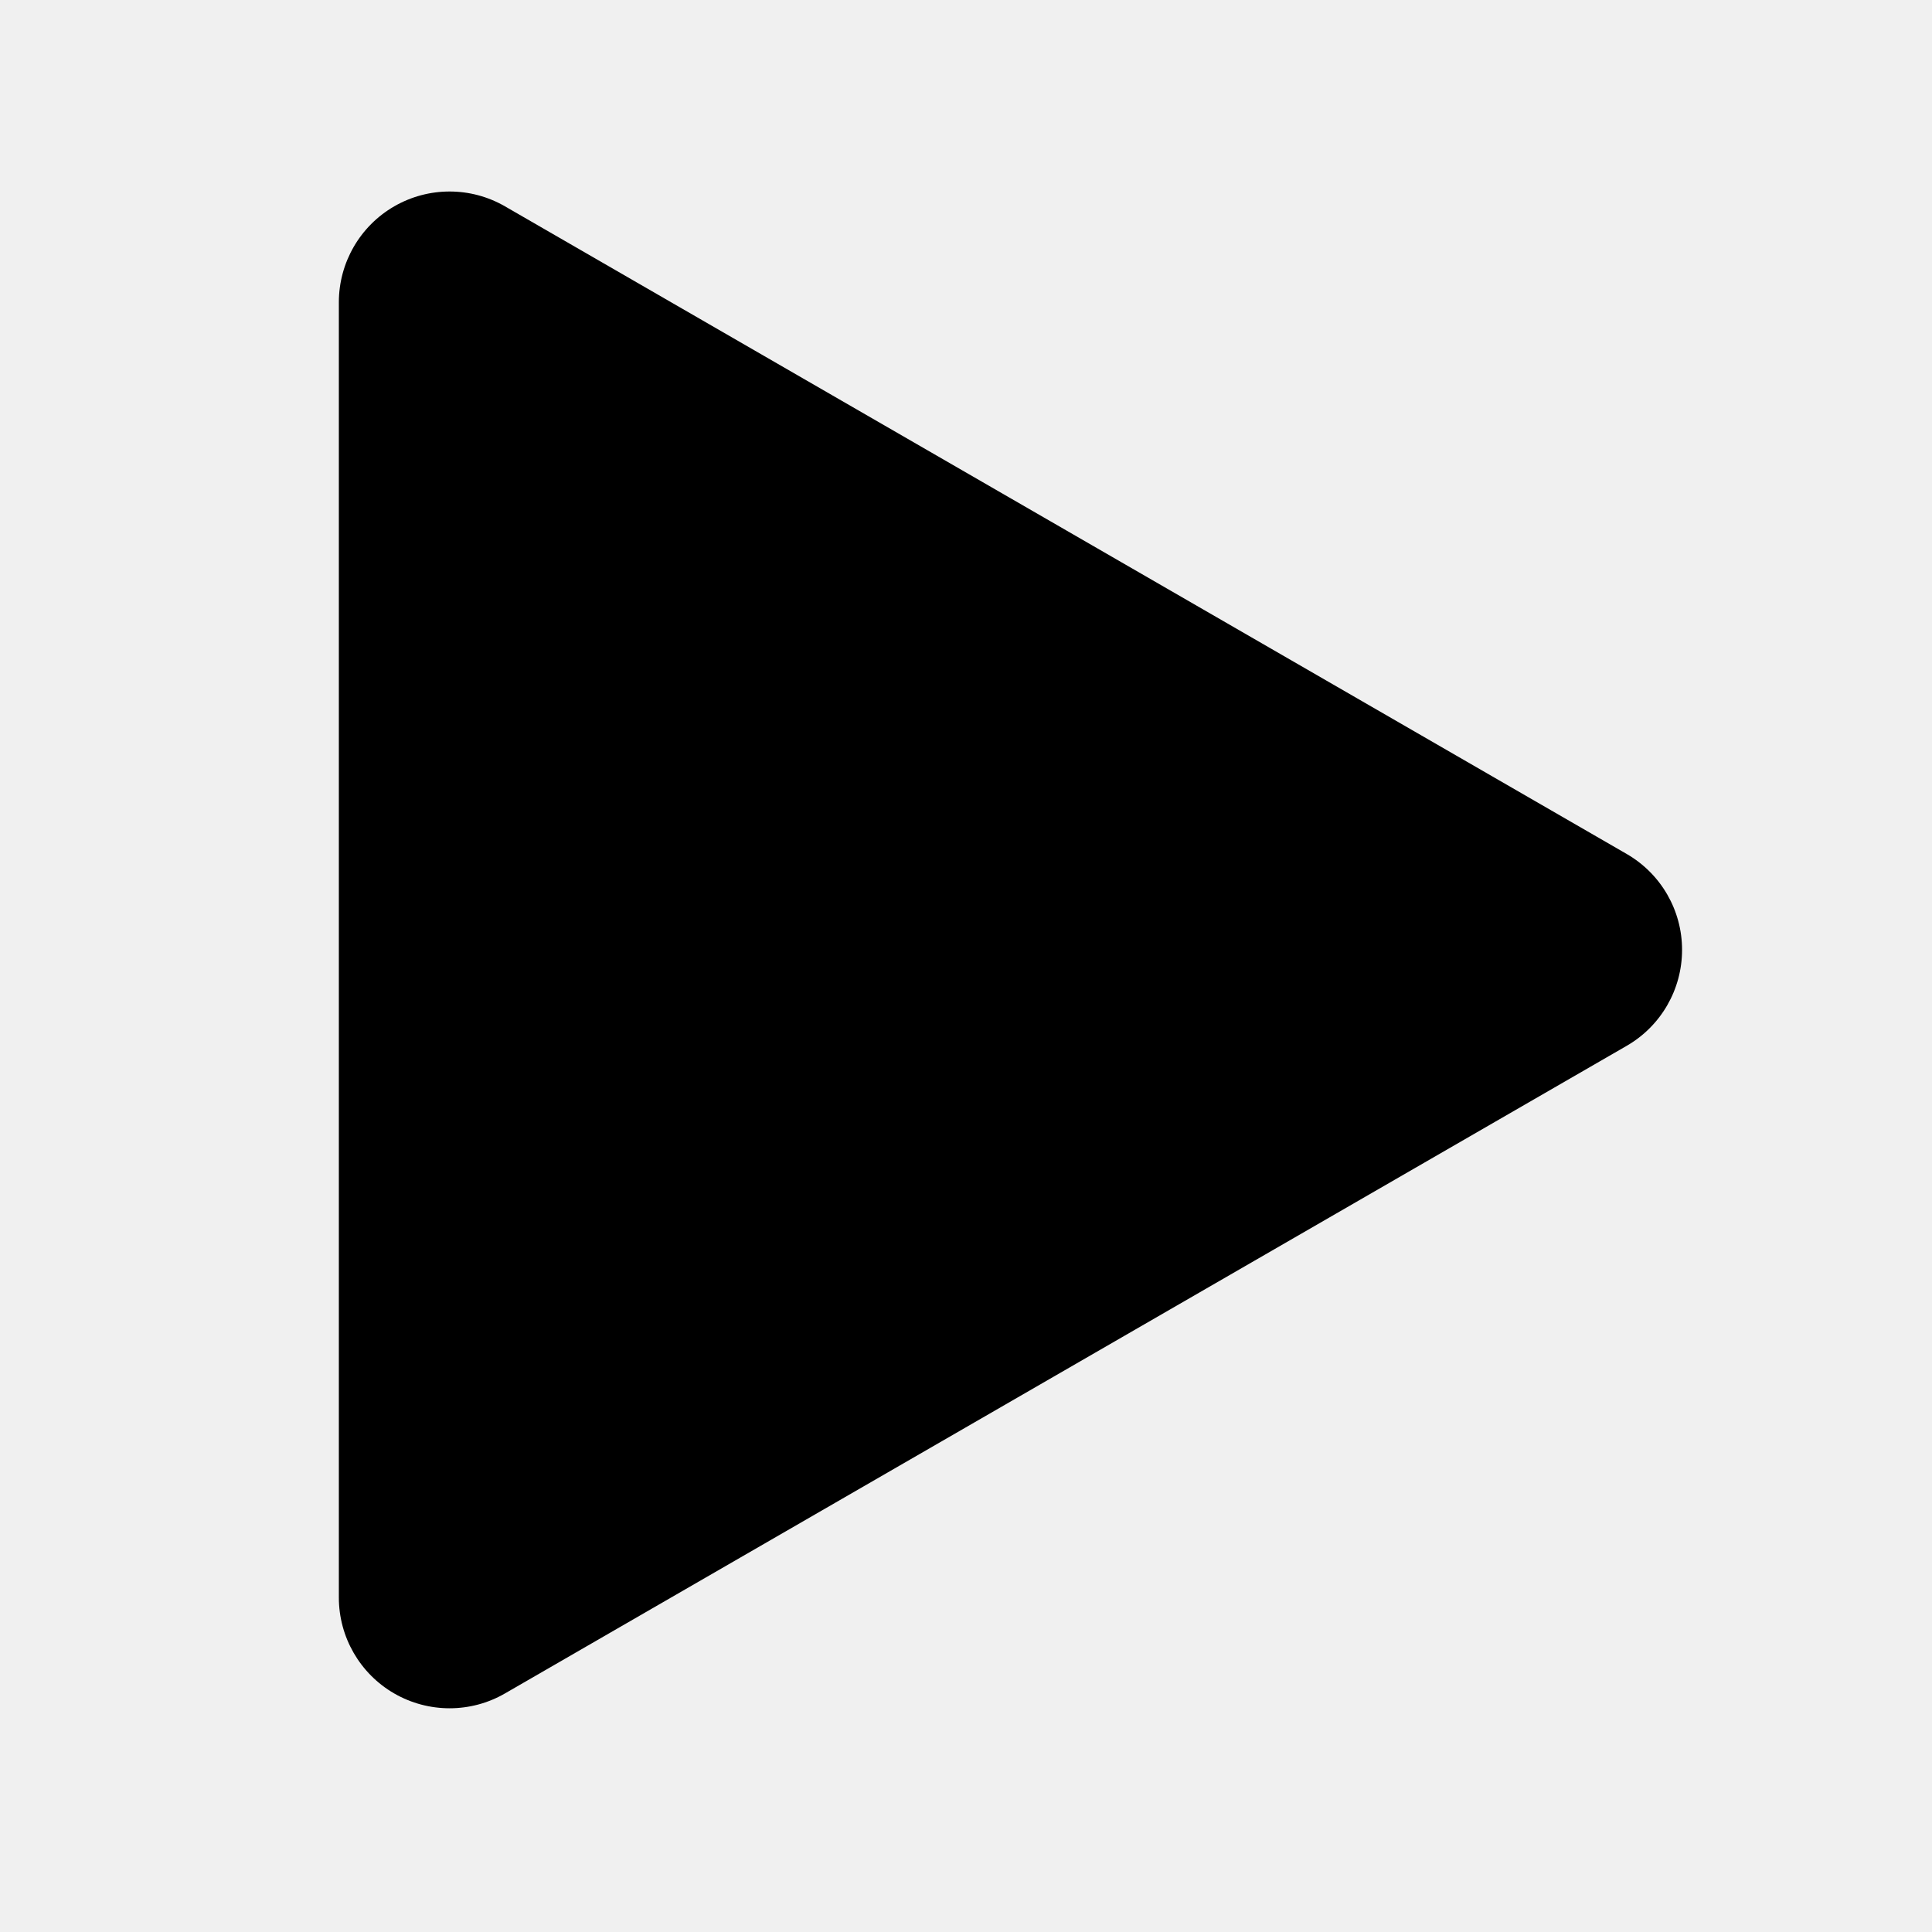
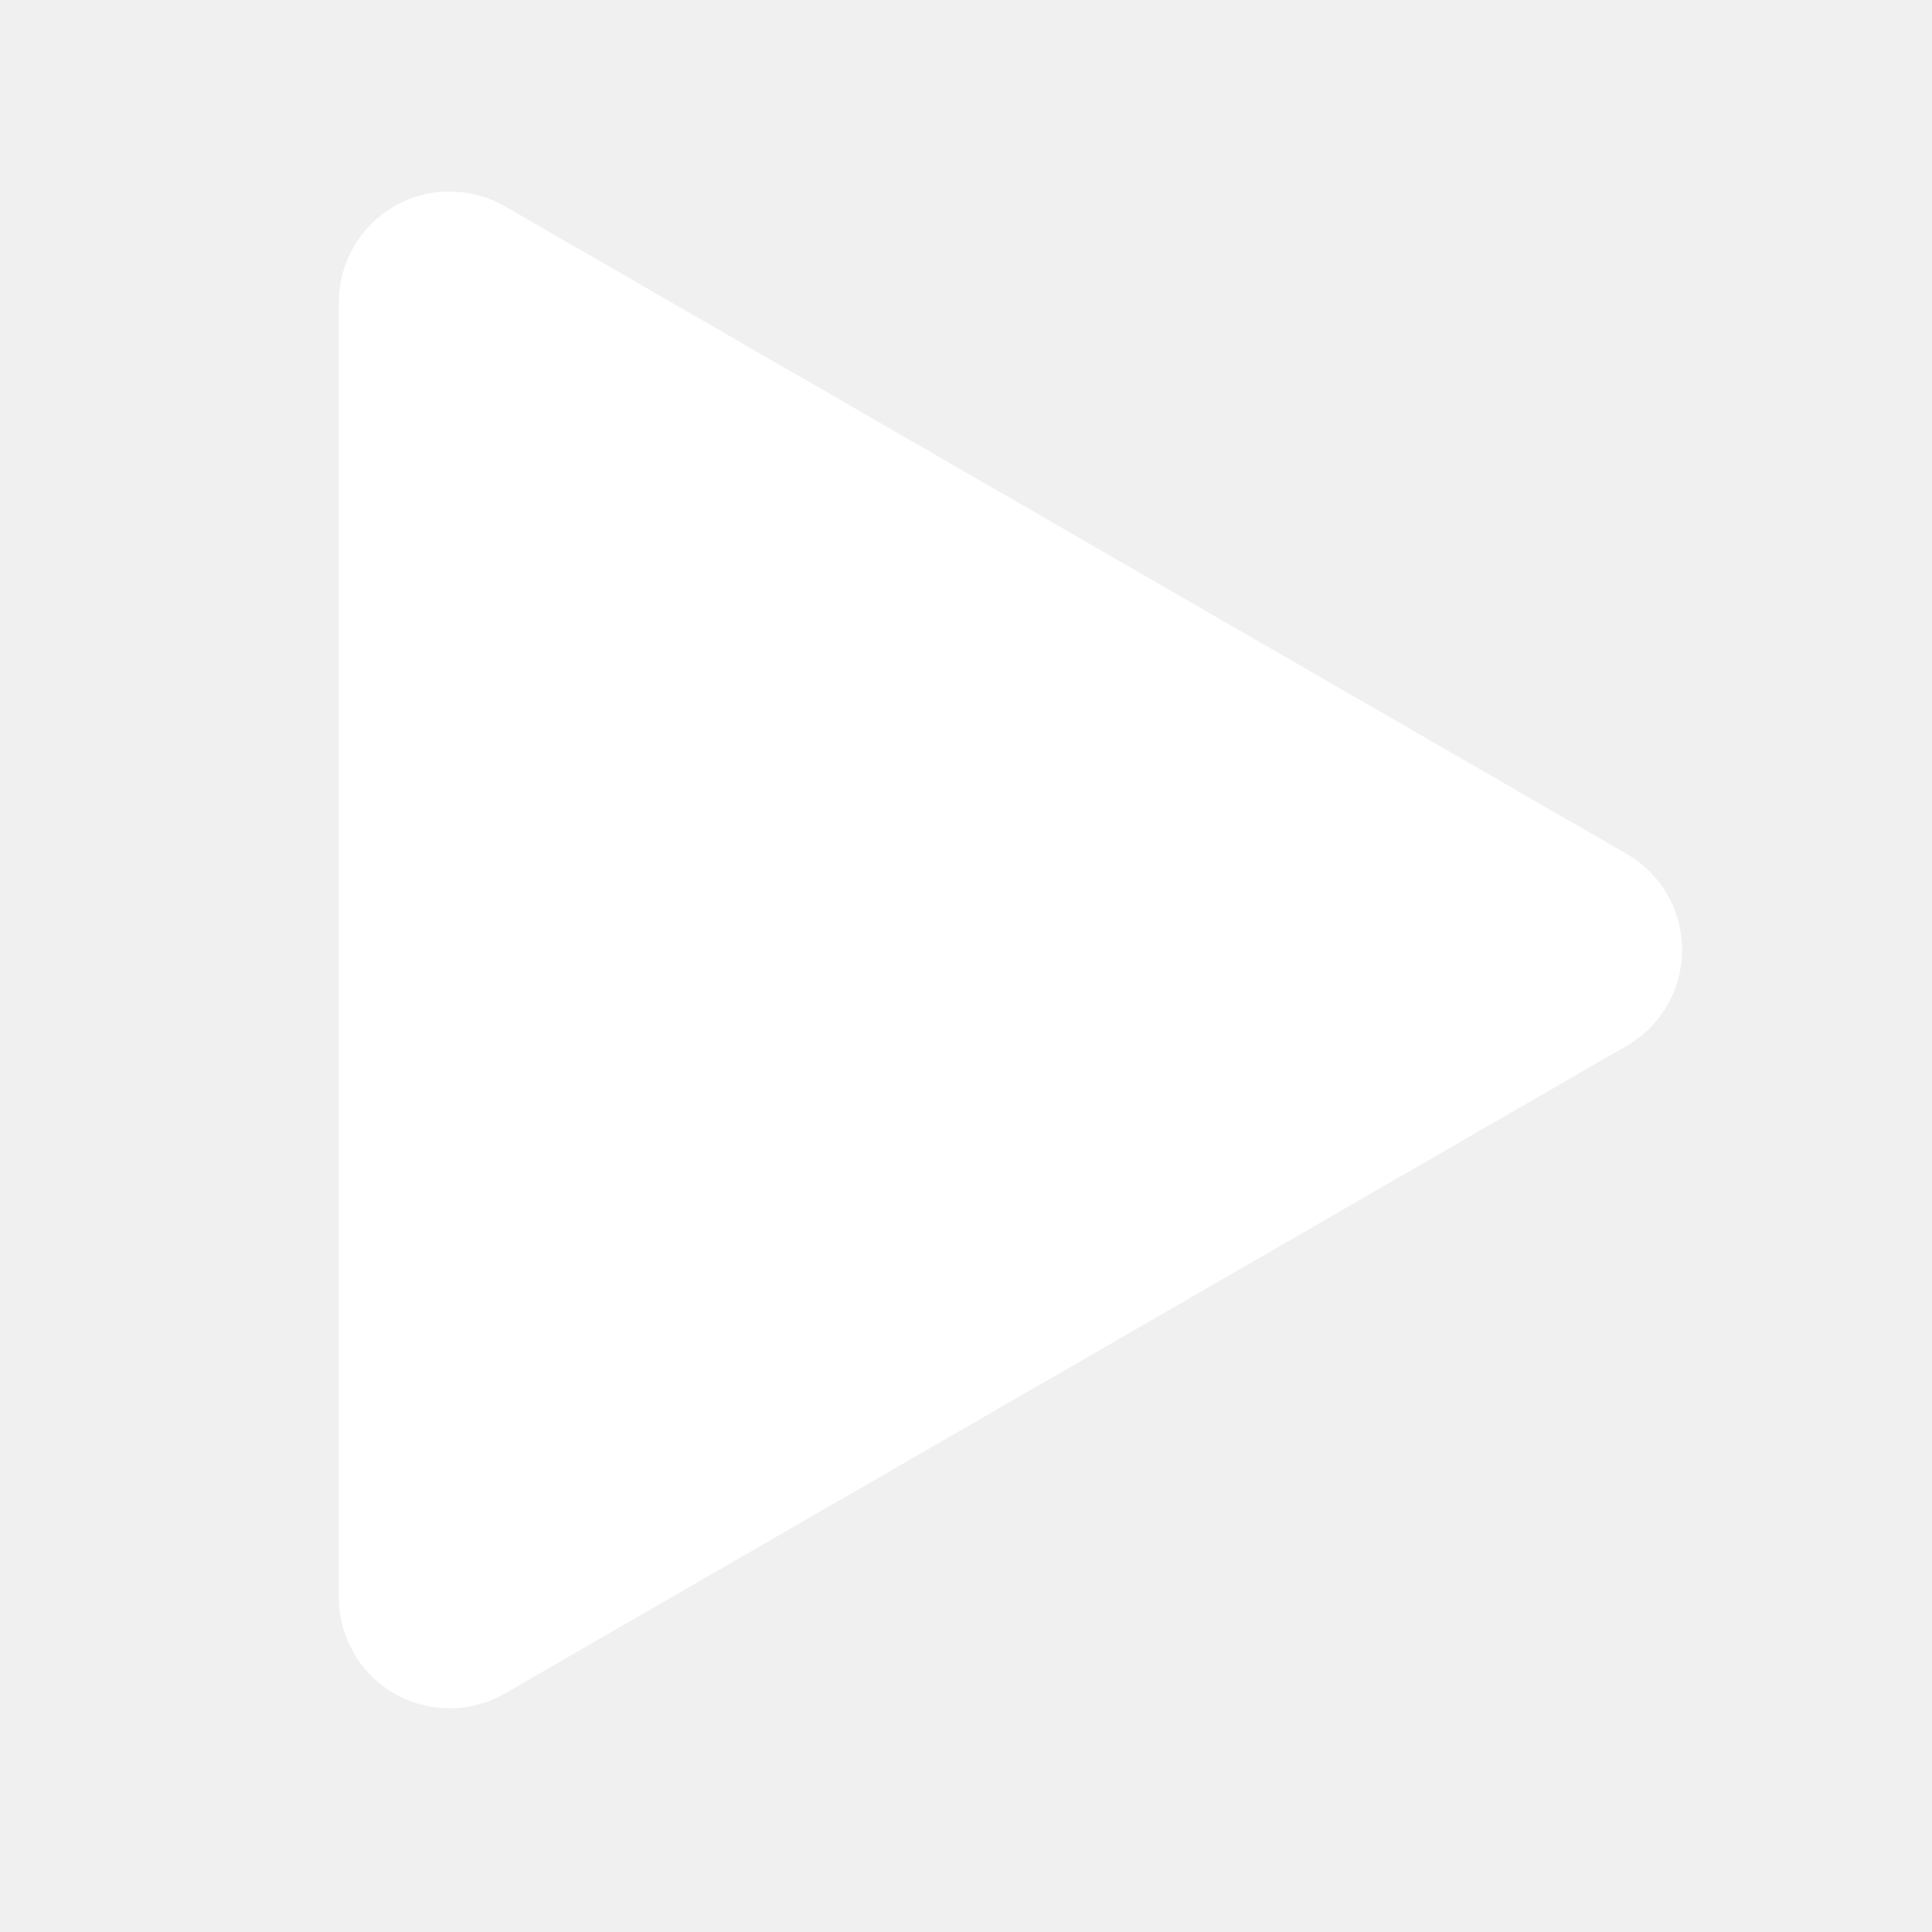
<svg xmlns="http://www.w3.org/2000/svg" enable-background="new 0 0 139 139" height="139px" id="Play" version="1.1" viewBox="0 0 139 139" width="139px" xml:space="preserve">
-   <path d="M117.037,61.441L36.333,14.846c-2.467-1.424-5.502-1.424-7.972,0c-2.463,1.423-3.982,4.056-3.982,6.903v93.188  c0,2.848,1.522,5.479,3.982,6.9c1.236,0.713,2.61,1.067,3.986,1.067c1.374,0,2.751-0.354,3.983-1.067l80.704-46.594  c2.466-1.422,3.984-4.054,3.984-6.9C121.023,65.497,119.502,62.866,117.037,61.441z" />
+   <path fill="#FFFFFF" d="M117.037,61.441L36.333,14.846c-2.467-1.424-5.502-1.424-7.972,0c-2.463,1.423-3.982,4.056-3.982,6.903v93.188  c0,2.848,1.522,5.479,3.982,6.9c1.236,0.713,2.61,1.067,3.986,1.067c1.374,0,2.751-0.354,3.983-1.067l80.704-46.594  c2.466-1.422,3.984-4.054,3.984-6.9C121.023,65.497,119.502,62.866,117.037,61.441z" />
</svg>
